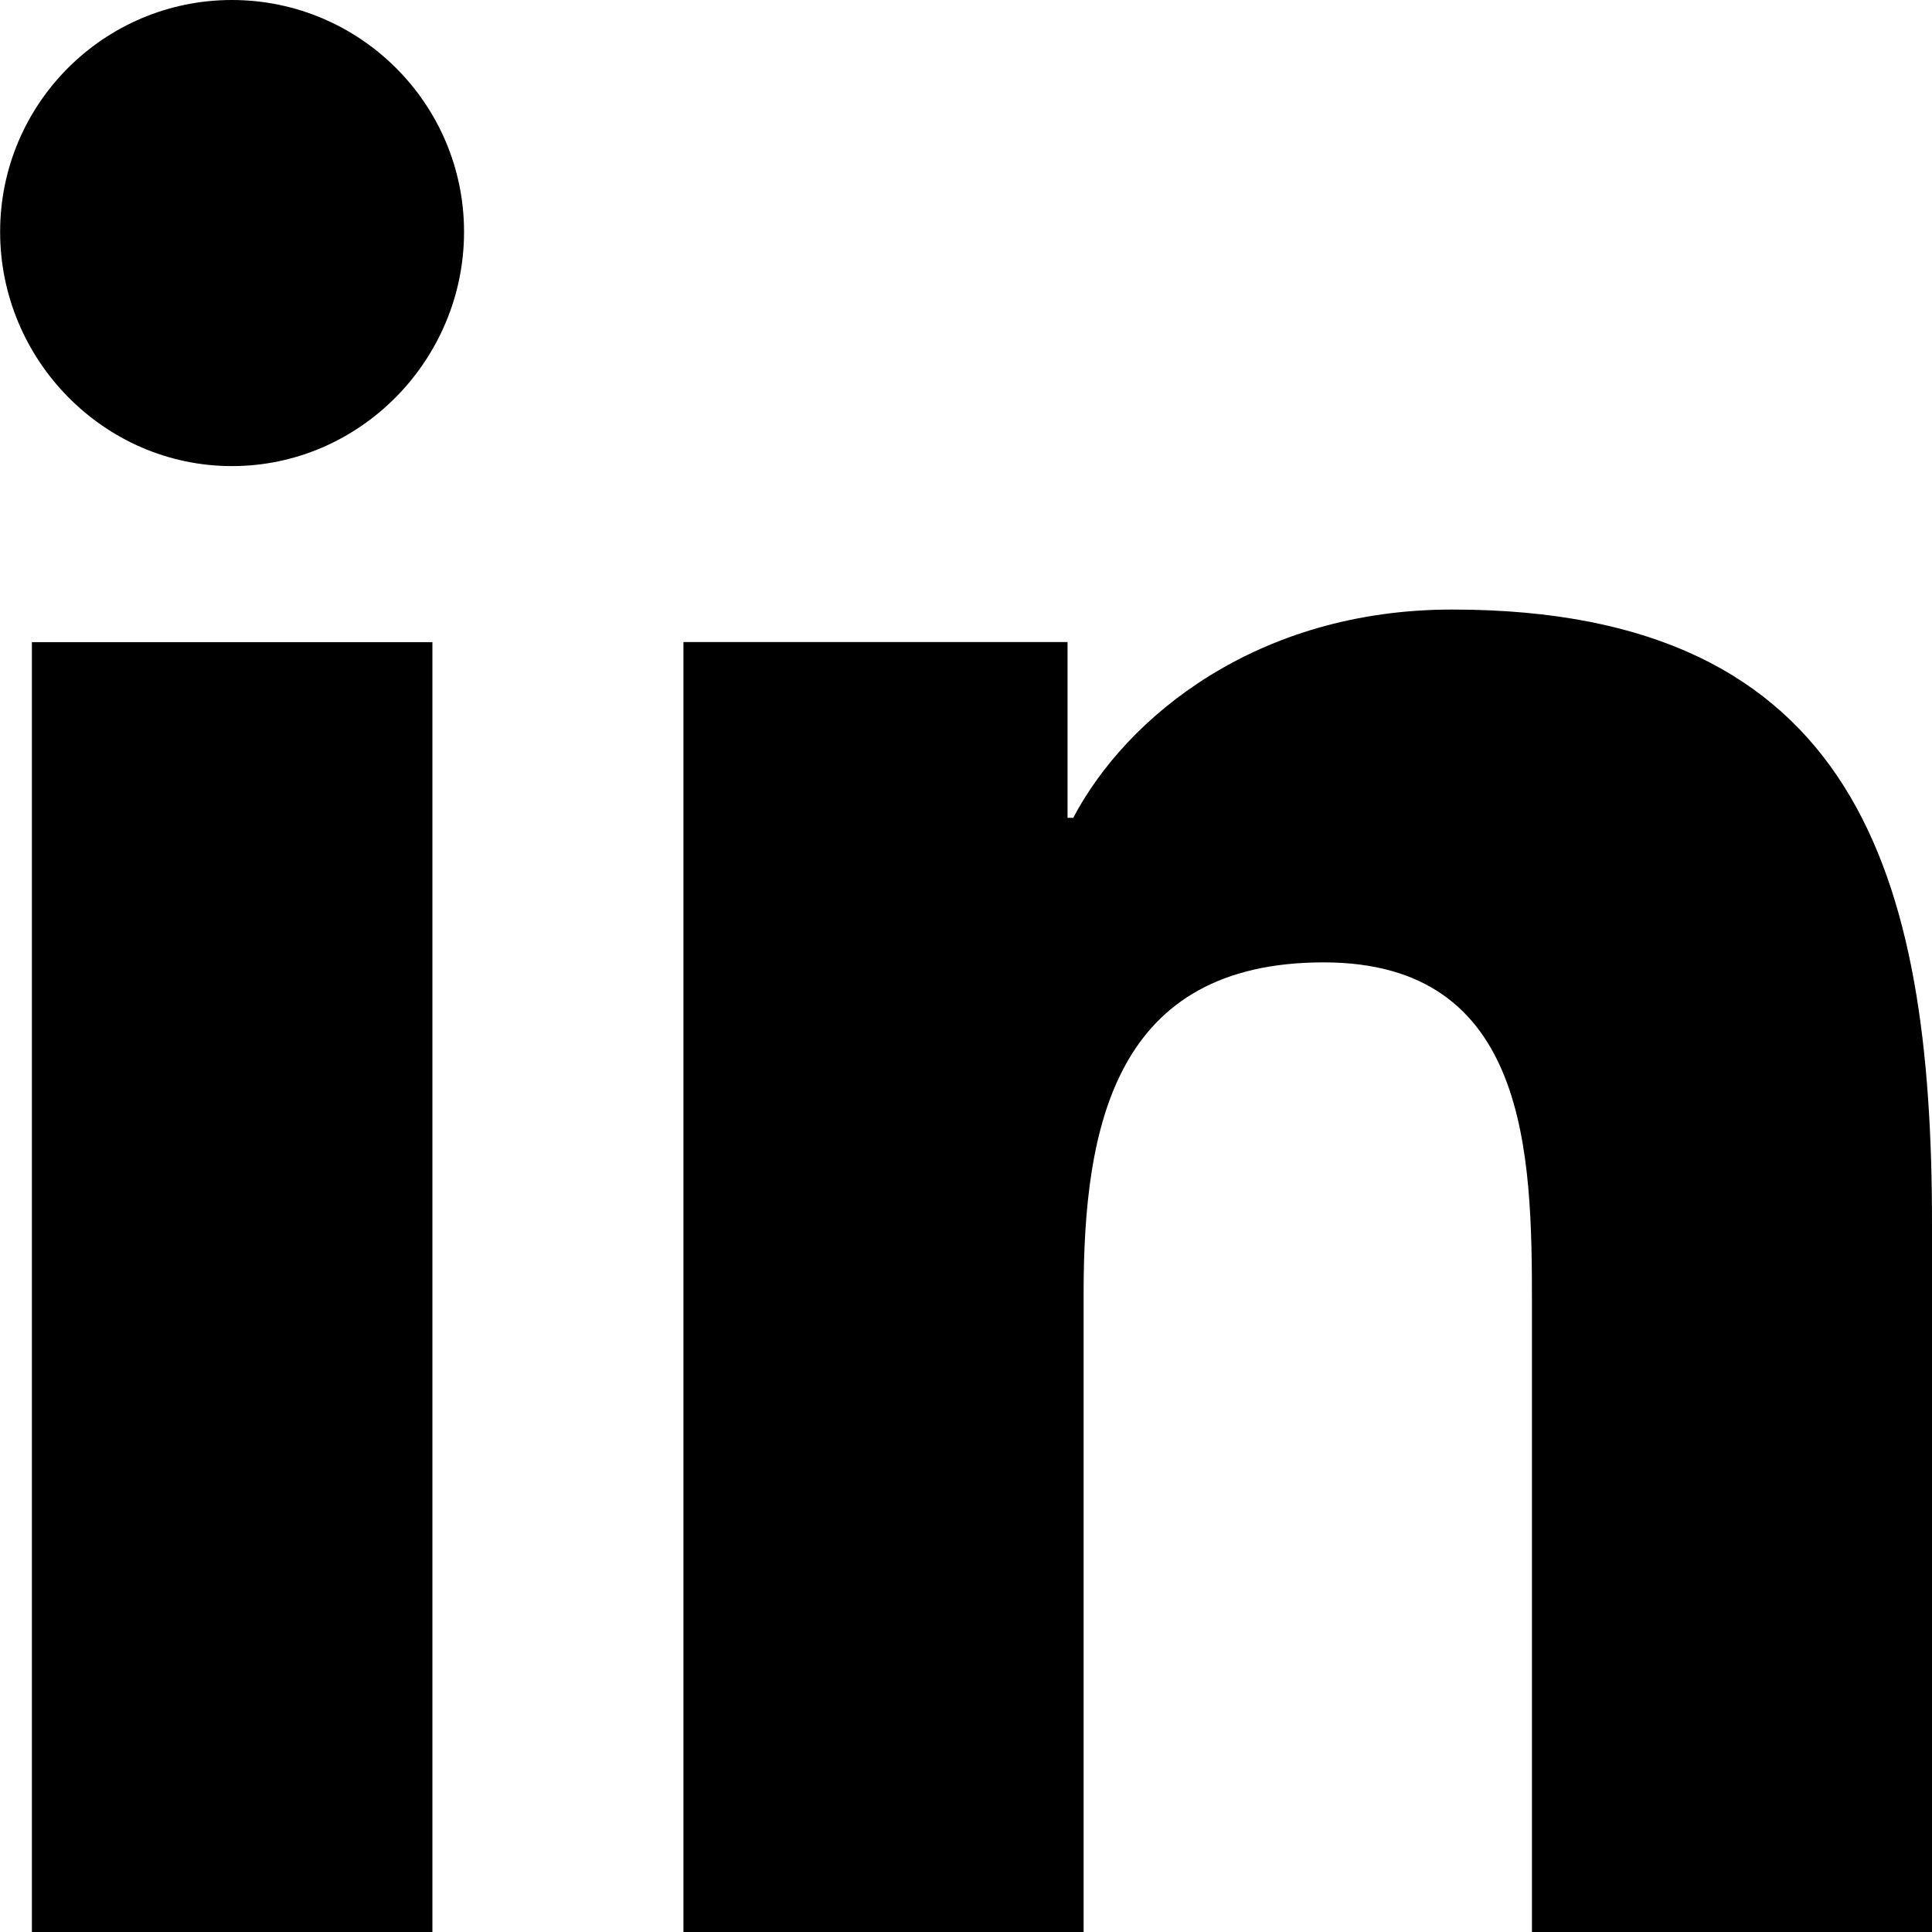
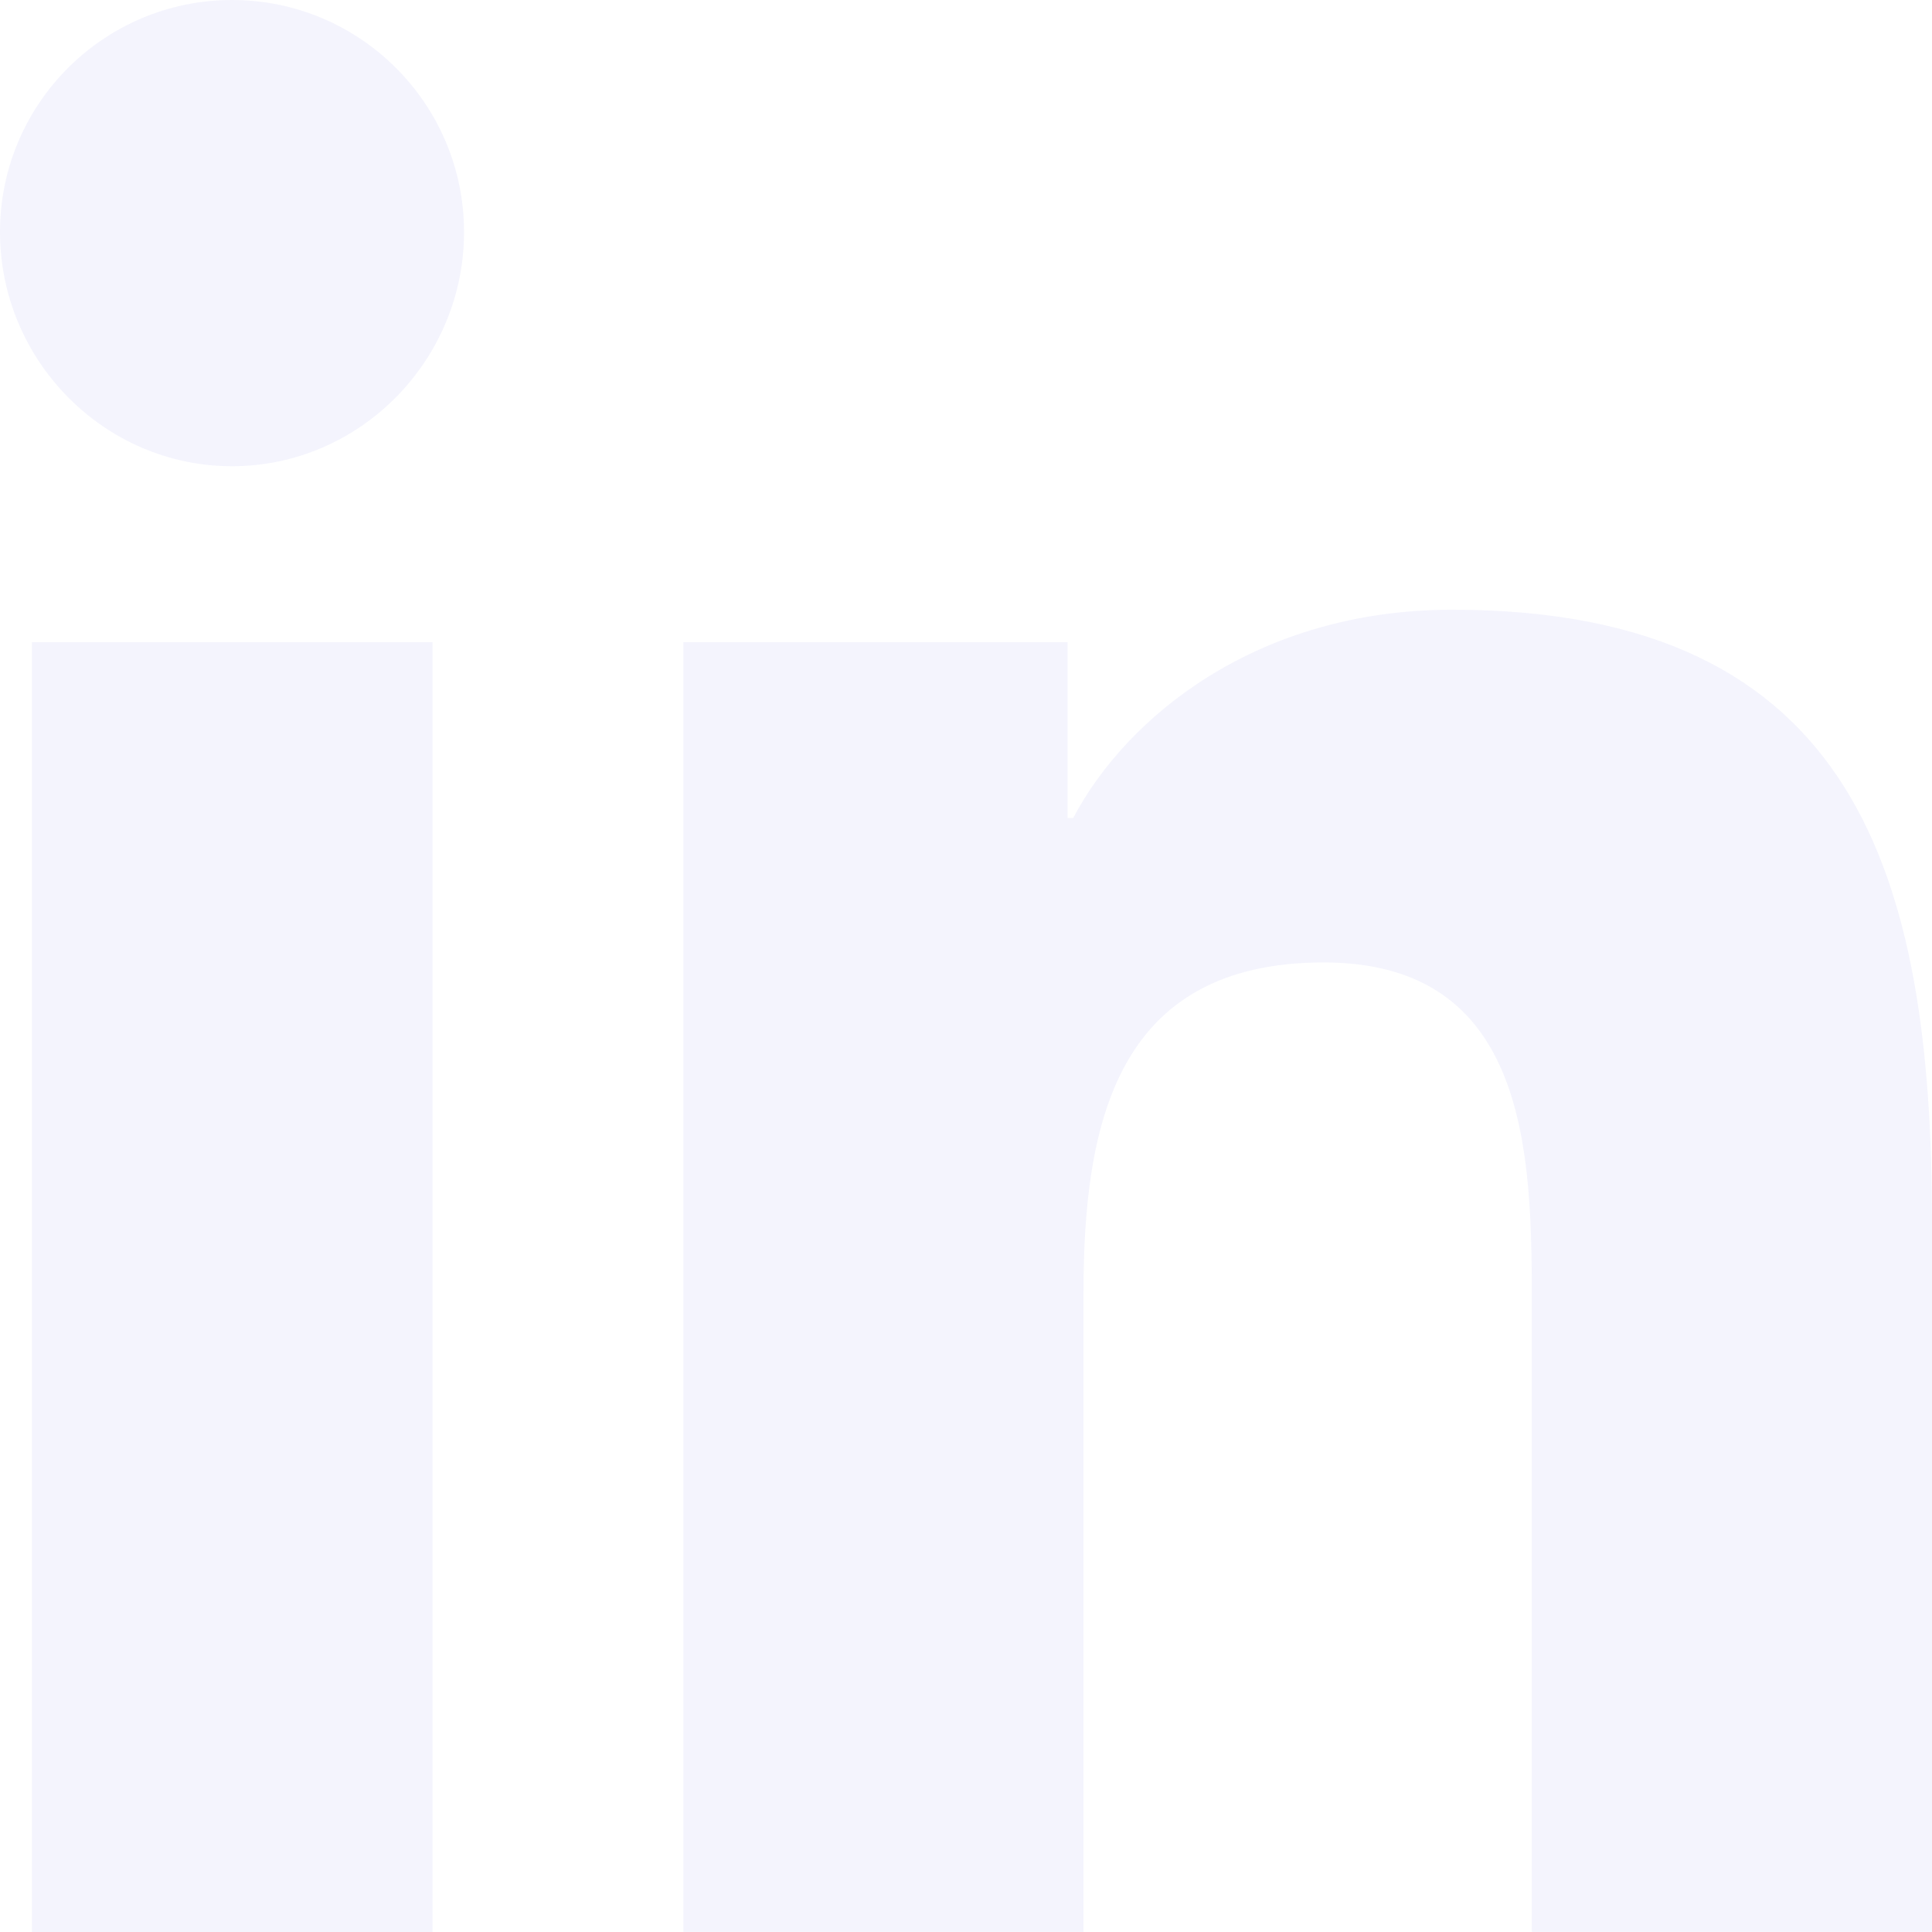
<svg xmlns="http://www.w3.org/2000/svg" version="1.1" width="32" height="32" viewBox="0 0 32 32">
-   <path d="M31.992 32h0.008v-11.74c0-5.74-1.236-10.164-7.948-10.164-3.226 0-5.392 1.772-6.276 3.45h-0.094v-2.912h-6.362v21.366h6.628v-10.58c0-2.786 0.528-5.48 3.976-5.48 3.4 0 3.45 3.18 3.45 5.66v10.4h6.62zM0.528 10.636h6.634v21.364h-6.634v-21.364zM3.842 0c-2.12 0-3.84 1.72-3.84 3.84s1.72 3.88 3.84 3.88c2.122 0 3.844-1.76 3.844-3.88s-1.726-3.84-3.846-3.84z" />
+   <path fill="#f4f4fd" d="M31.992 32v-0.001h0.008v-11.736c0-5.741-1.236-10.164-7.948-10.164-3.227 0-5.392 1.771-6.276 3.449h-0.093v-2.913h-6.364v21.364h6.627v-10.579c0-2.785 0.528-5.479 3.977-5.479 3.399 0 3.449 3.179 3.449 5.657v10.401h6.62z" />
+   <path fill="#f4f4fd" d="M0.528 10.636h6.635v21.364h-6.635v-21.364z" />
+   <path fill="#f4f4fd" d="M3.843-0c-2.121 0-3.843 1.721-3.843 3.843s1.721 3.879 3.843 3.879c2.121 0 3.843-1.757 3.843-3.879-0.001-2.121-1.723-3.843-3.843-3.843v0z" />
</svg>
